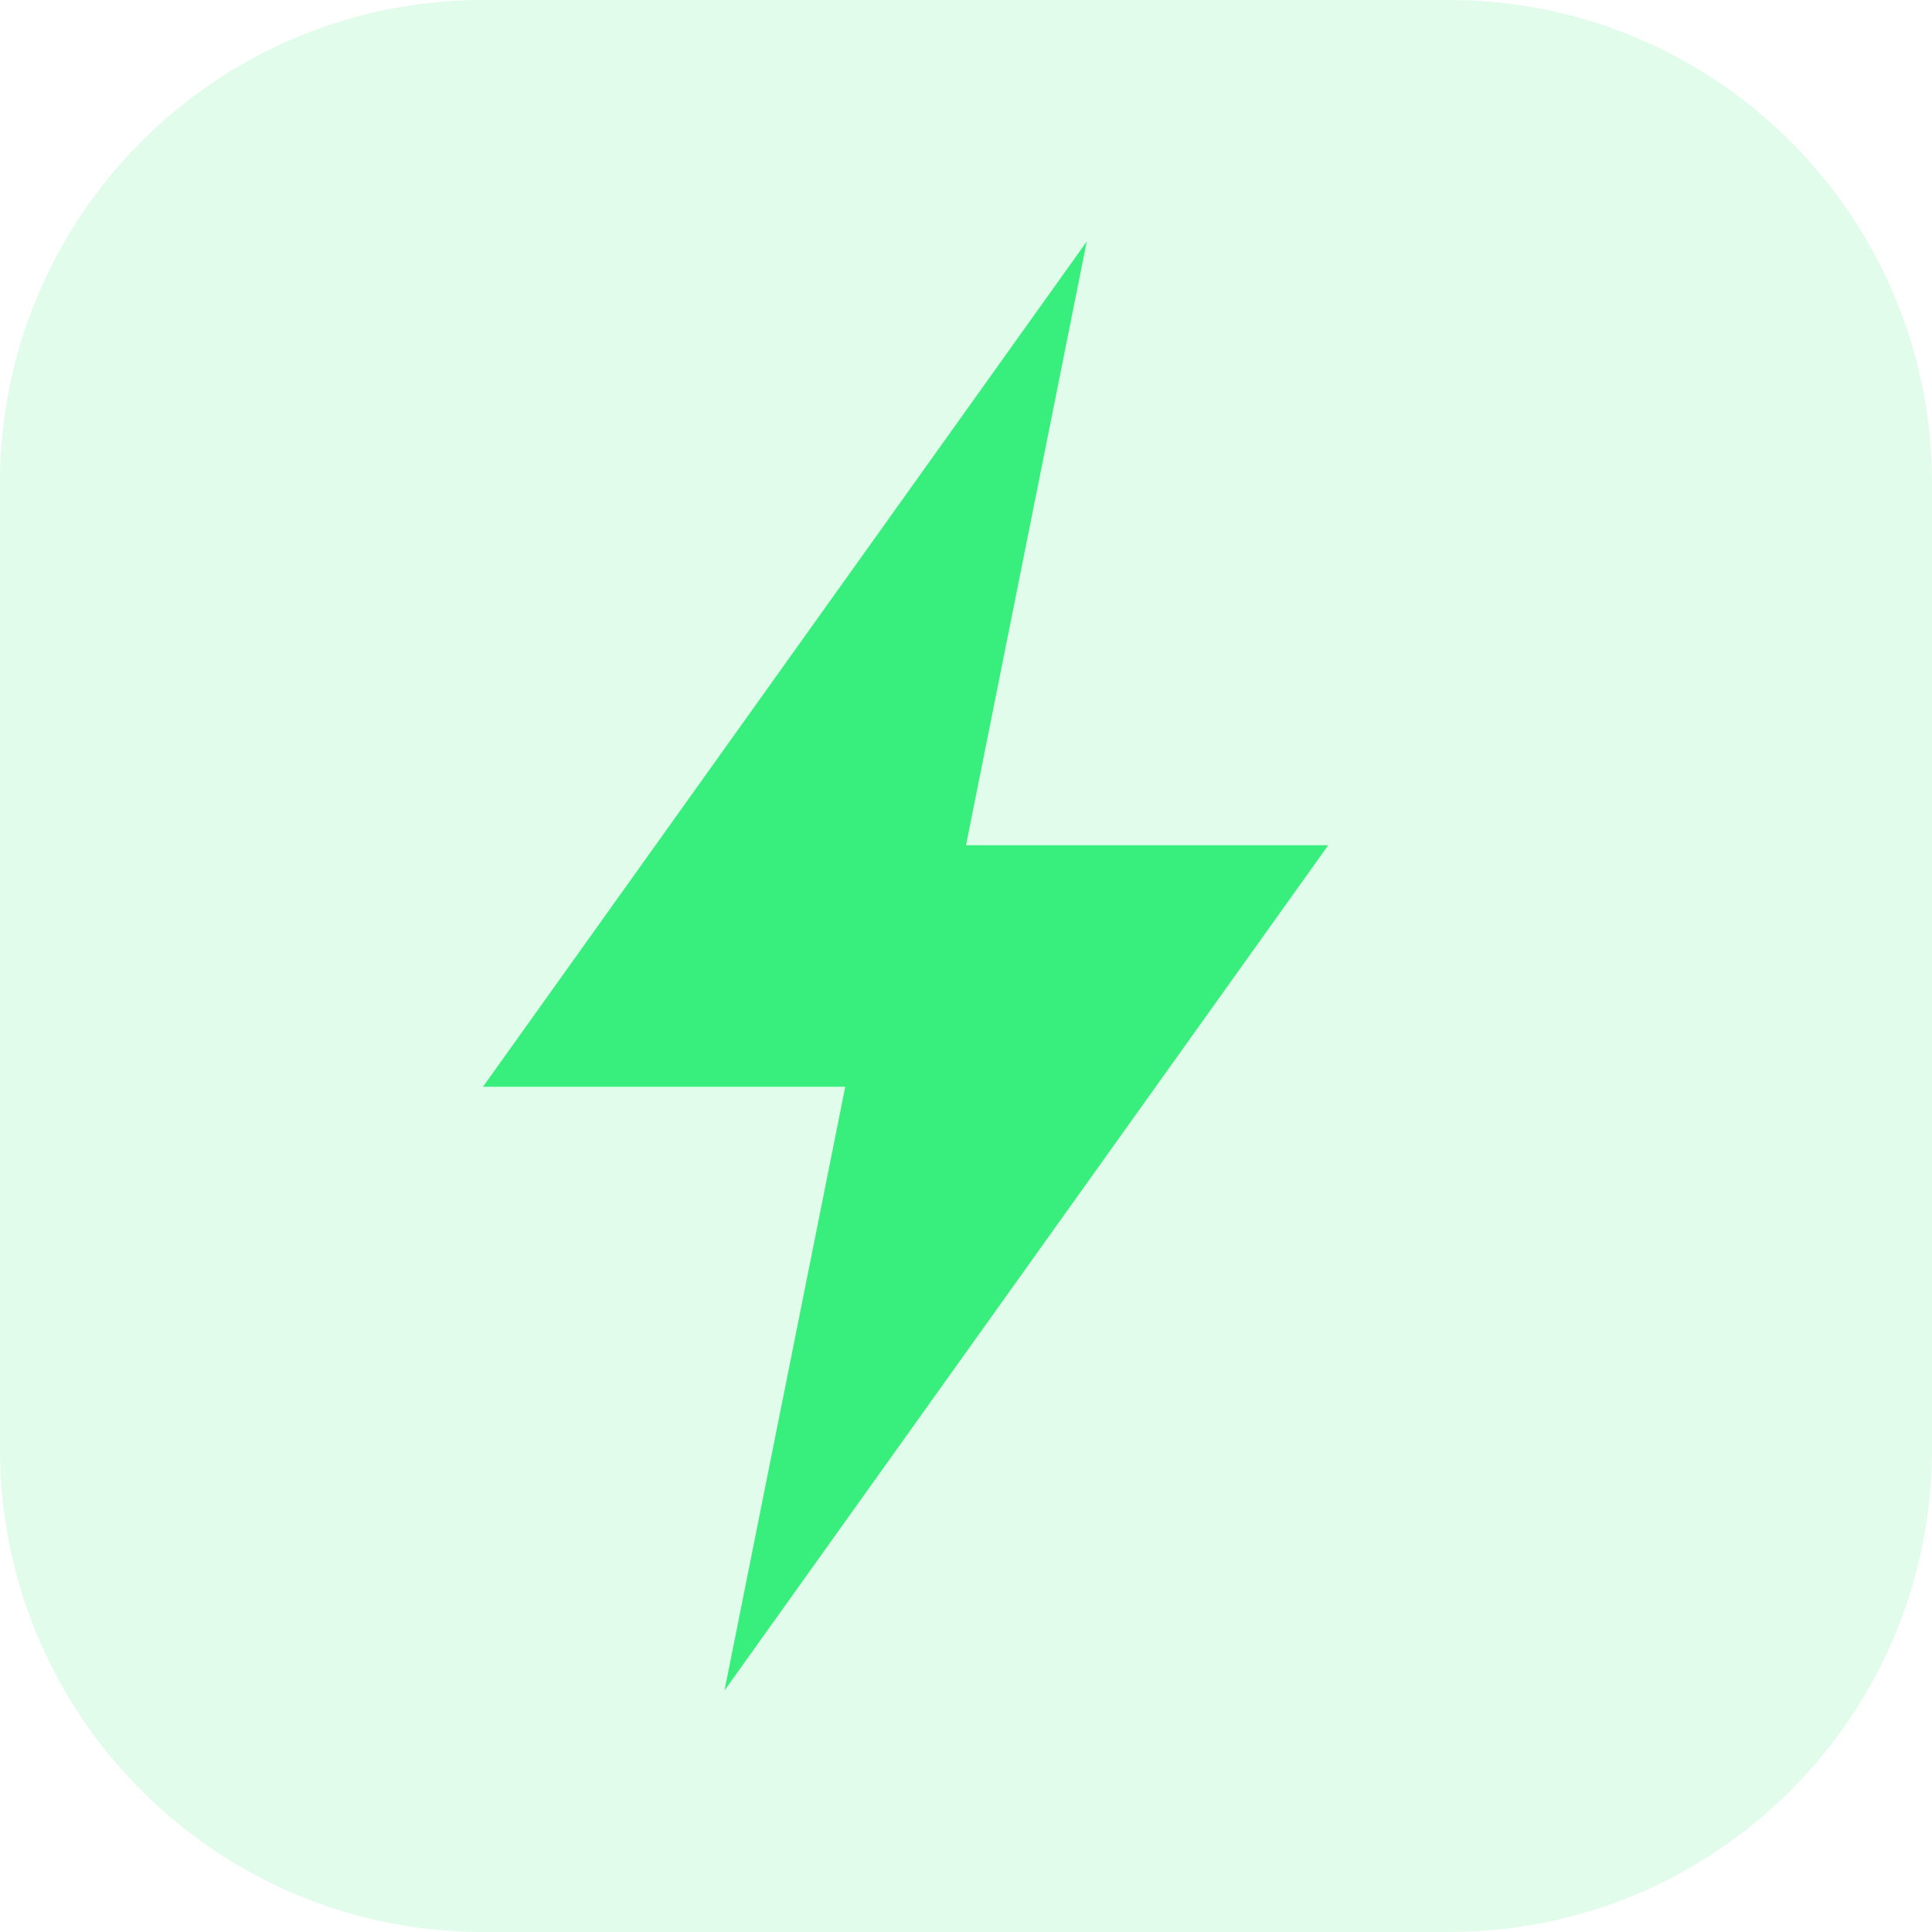
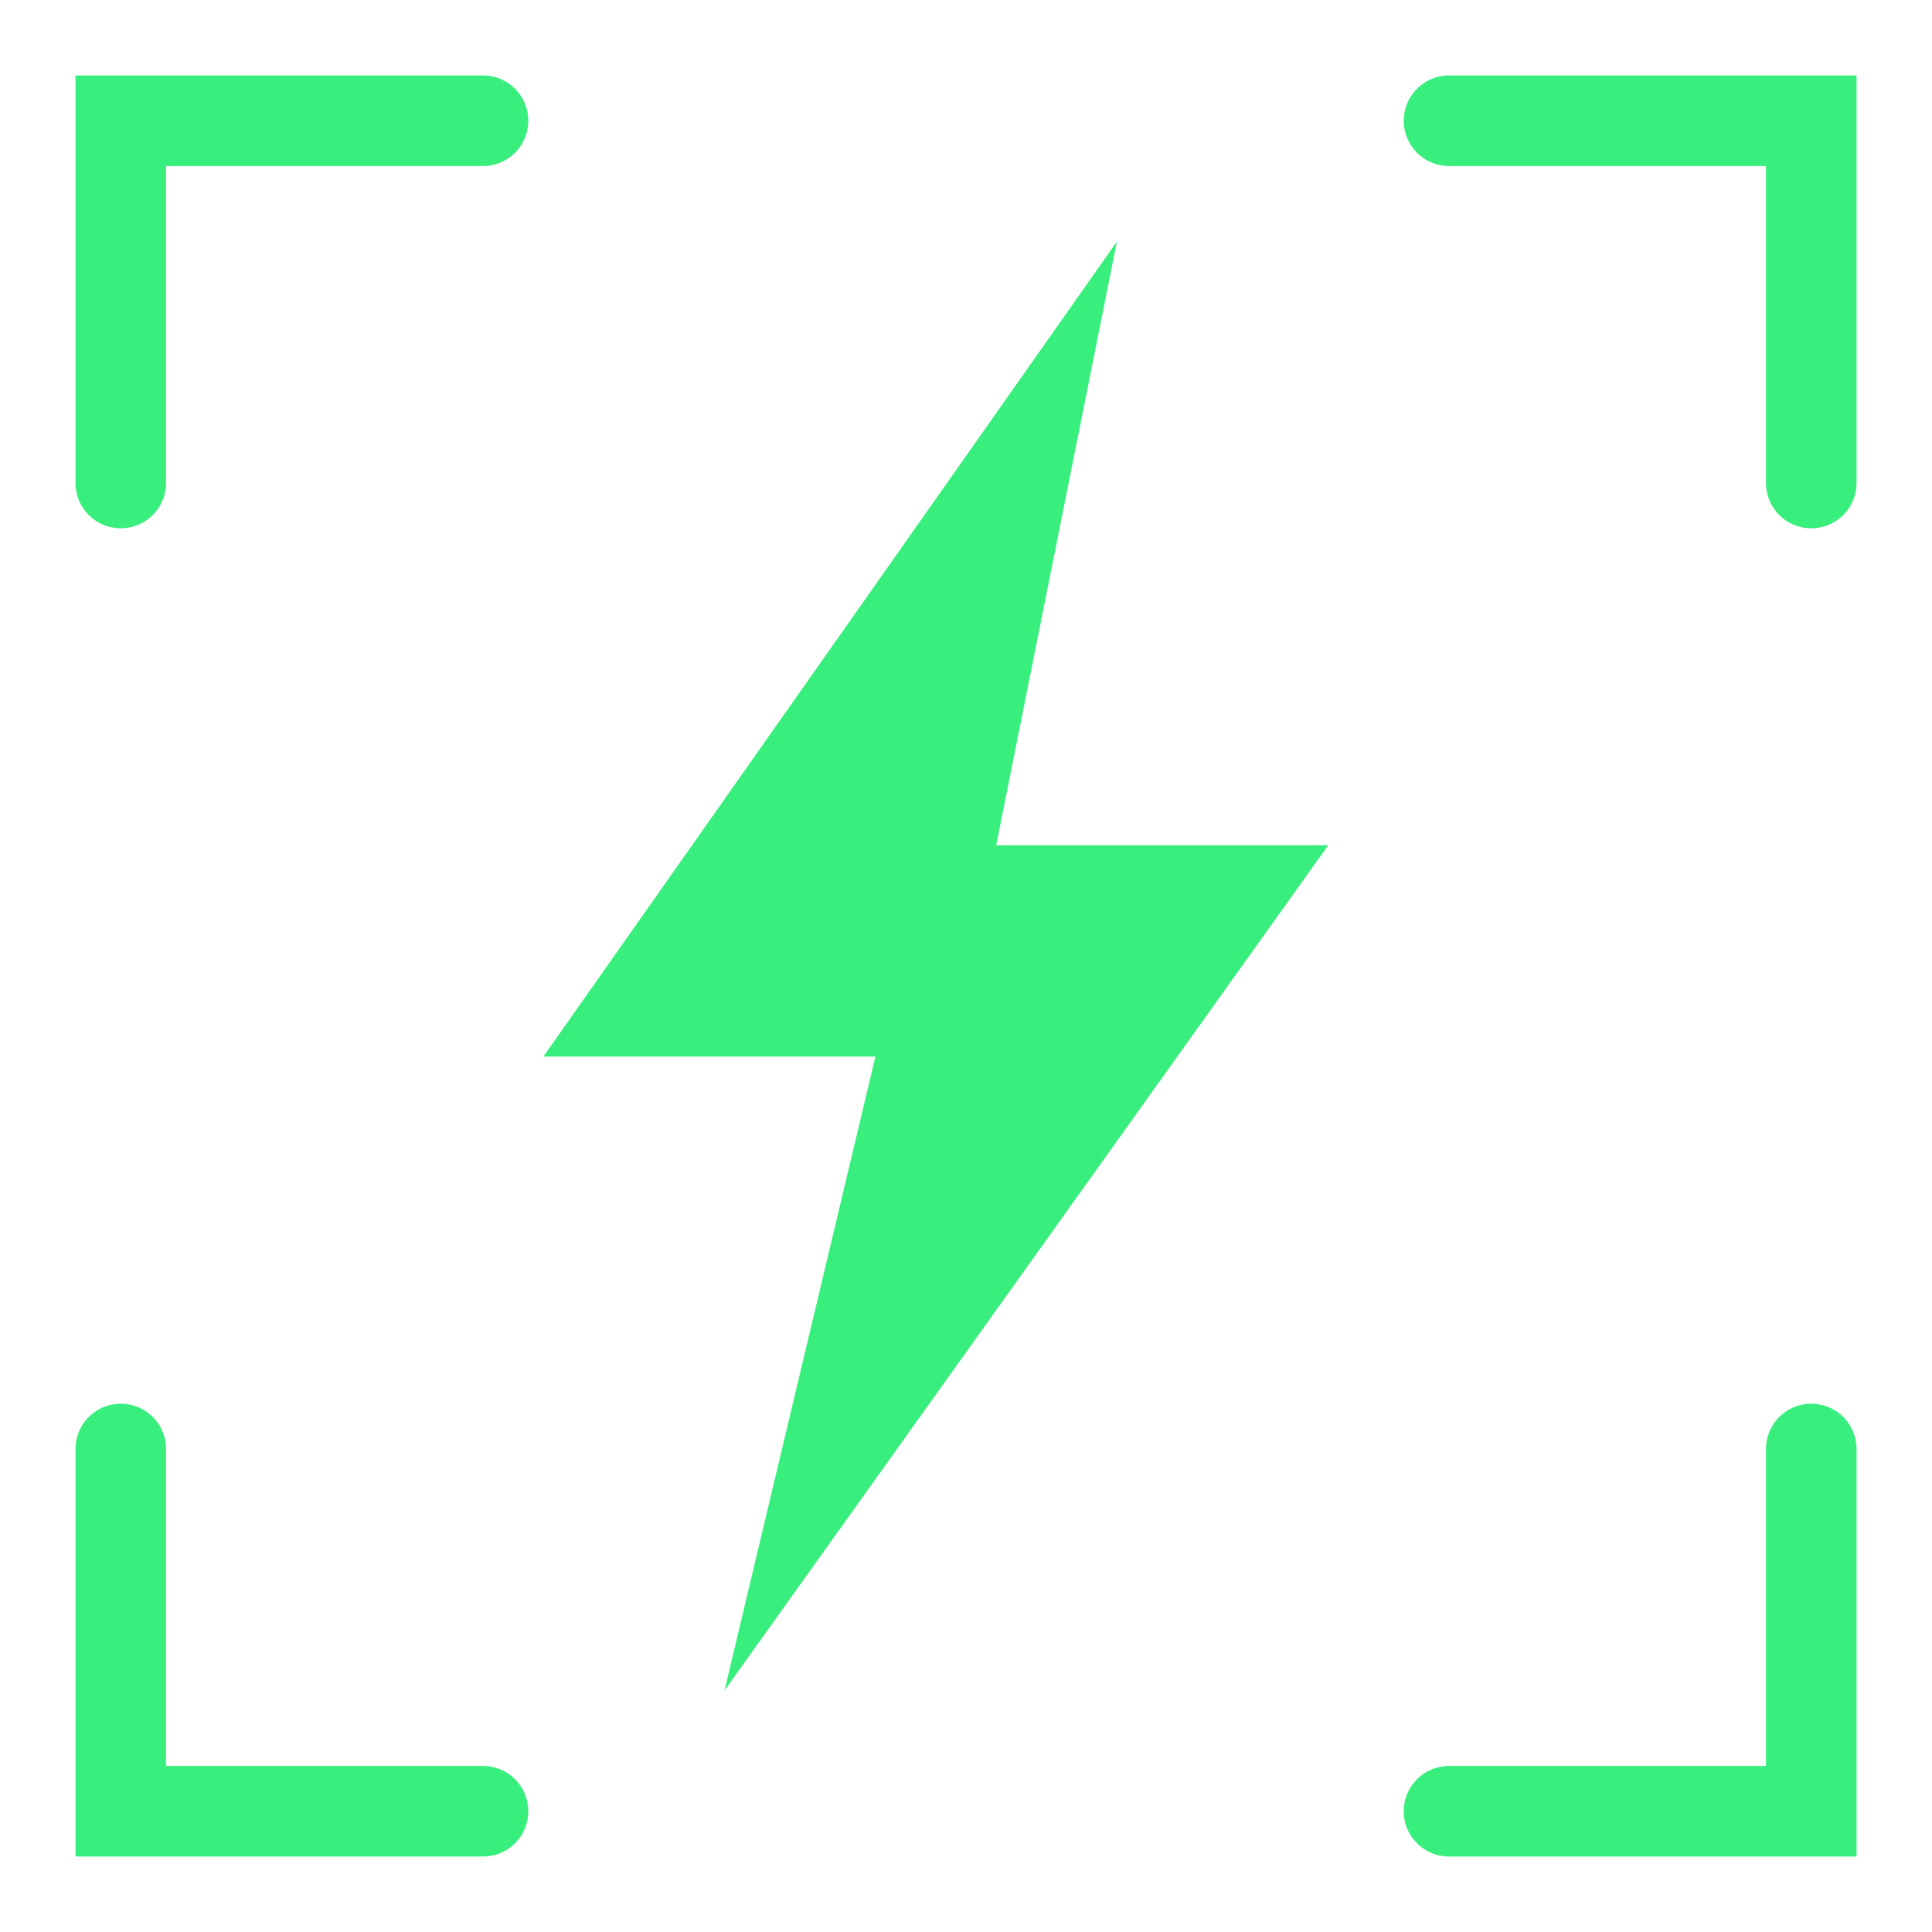
<svg xmlns="http://www.w3.org/2000/svg" viewBox="0 0 32 32" fill="none">
-   <rect width="32" height="32" rx="8" fill="#38ef7d" fill-opacity="0.15" />
-   <path d="M18 4L8 18h6l-2 10 10-14h-6l2-10z" fill="#38ef7d" />
+   <path d="M2 8V2h6" stroke="#38ef7d" stroke-width="1.5" stroke-linecap="round" fill="none" />
+   <path d="M24 2h6v6" stroke="#38ef7d" stroke-width="1.5" stroke-linecap="round" fill="none" />
+   <path d="M30 24v6h-6" stroke="#38ef7d" stroke-width="1.5" stroke-linecap="round" fill="none" />
+   <path d="M8 30H2v-6" stroke="#38ef7d" stroke-width="1.5" stroke-linecap="round" fill="none" />
+   <path d="M18.5 4L9 17.5h5.5L12 28l10-14h-5.5L18.5 4z" fill="#38ef7d" />
+   <circle cx="16" cy="16" r="2" fill="#38ef7d" opacity="0.2" />
</svg>
